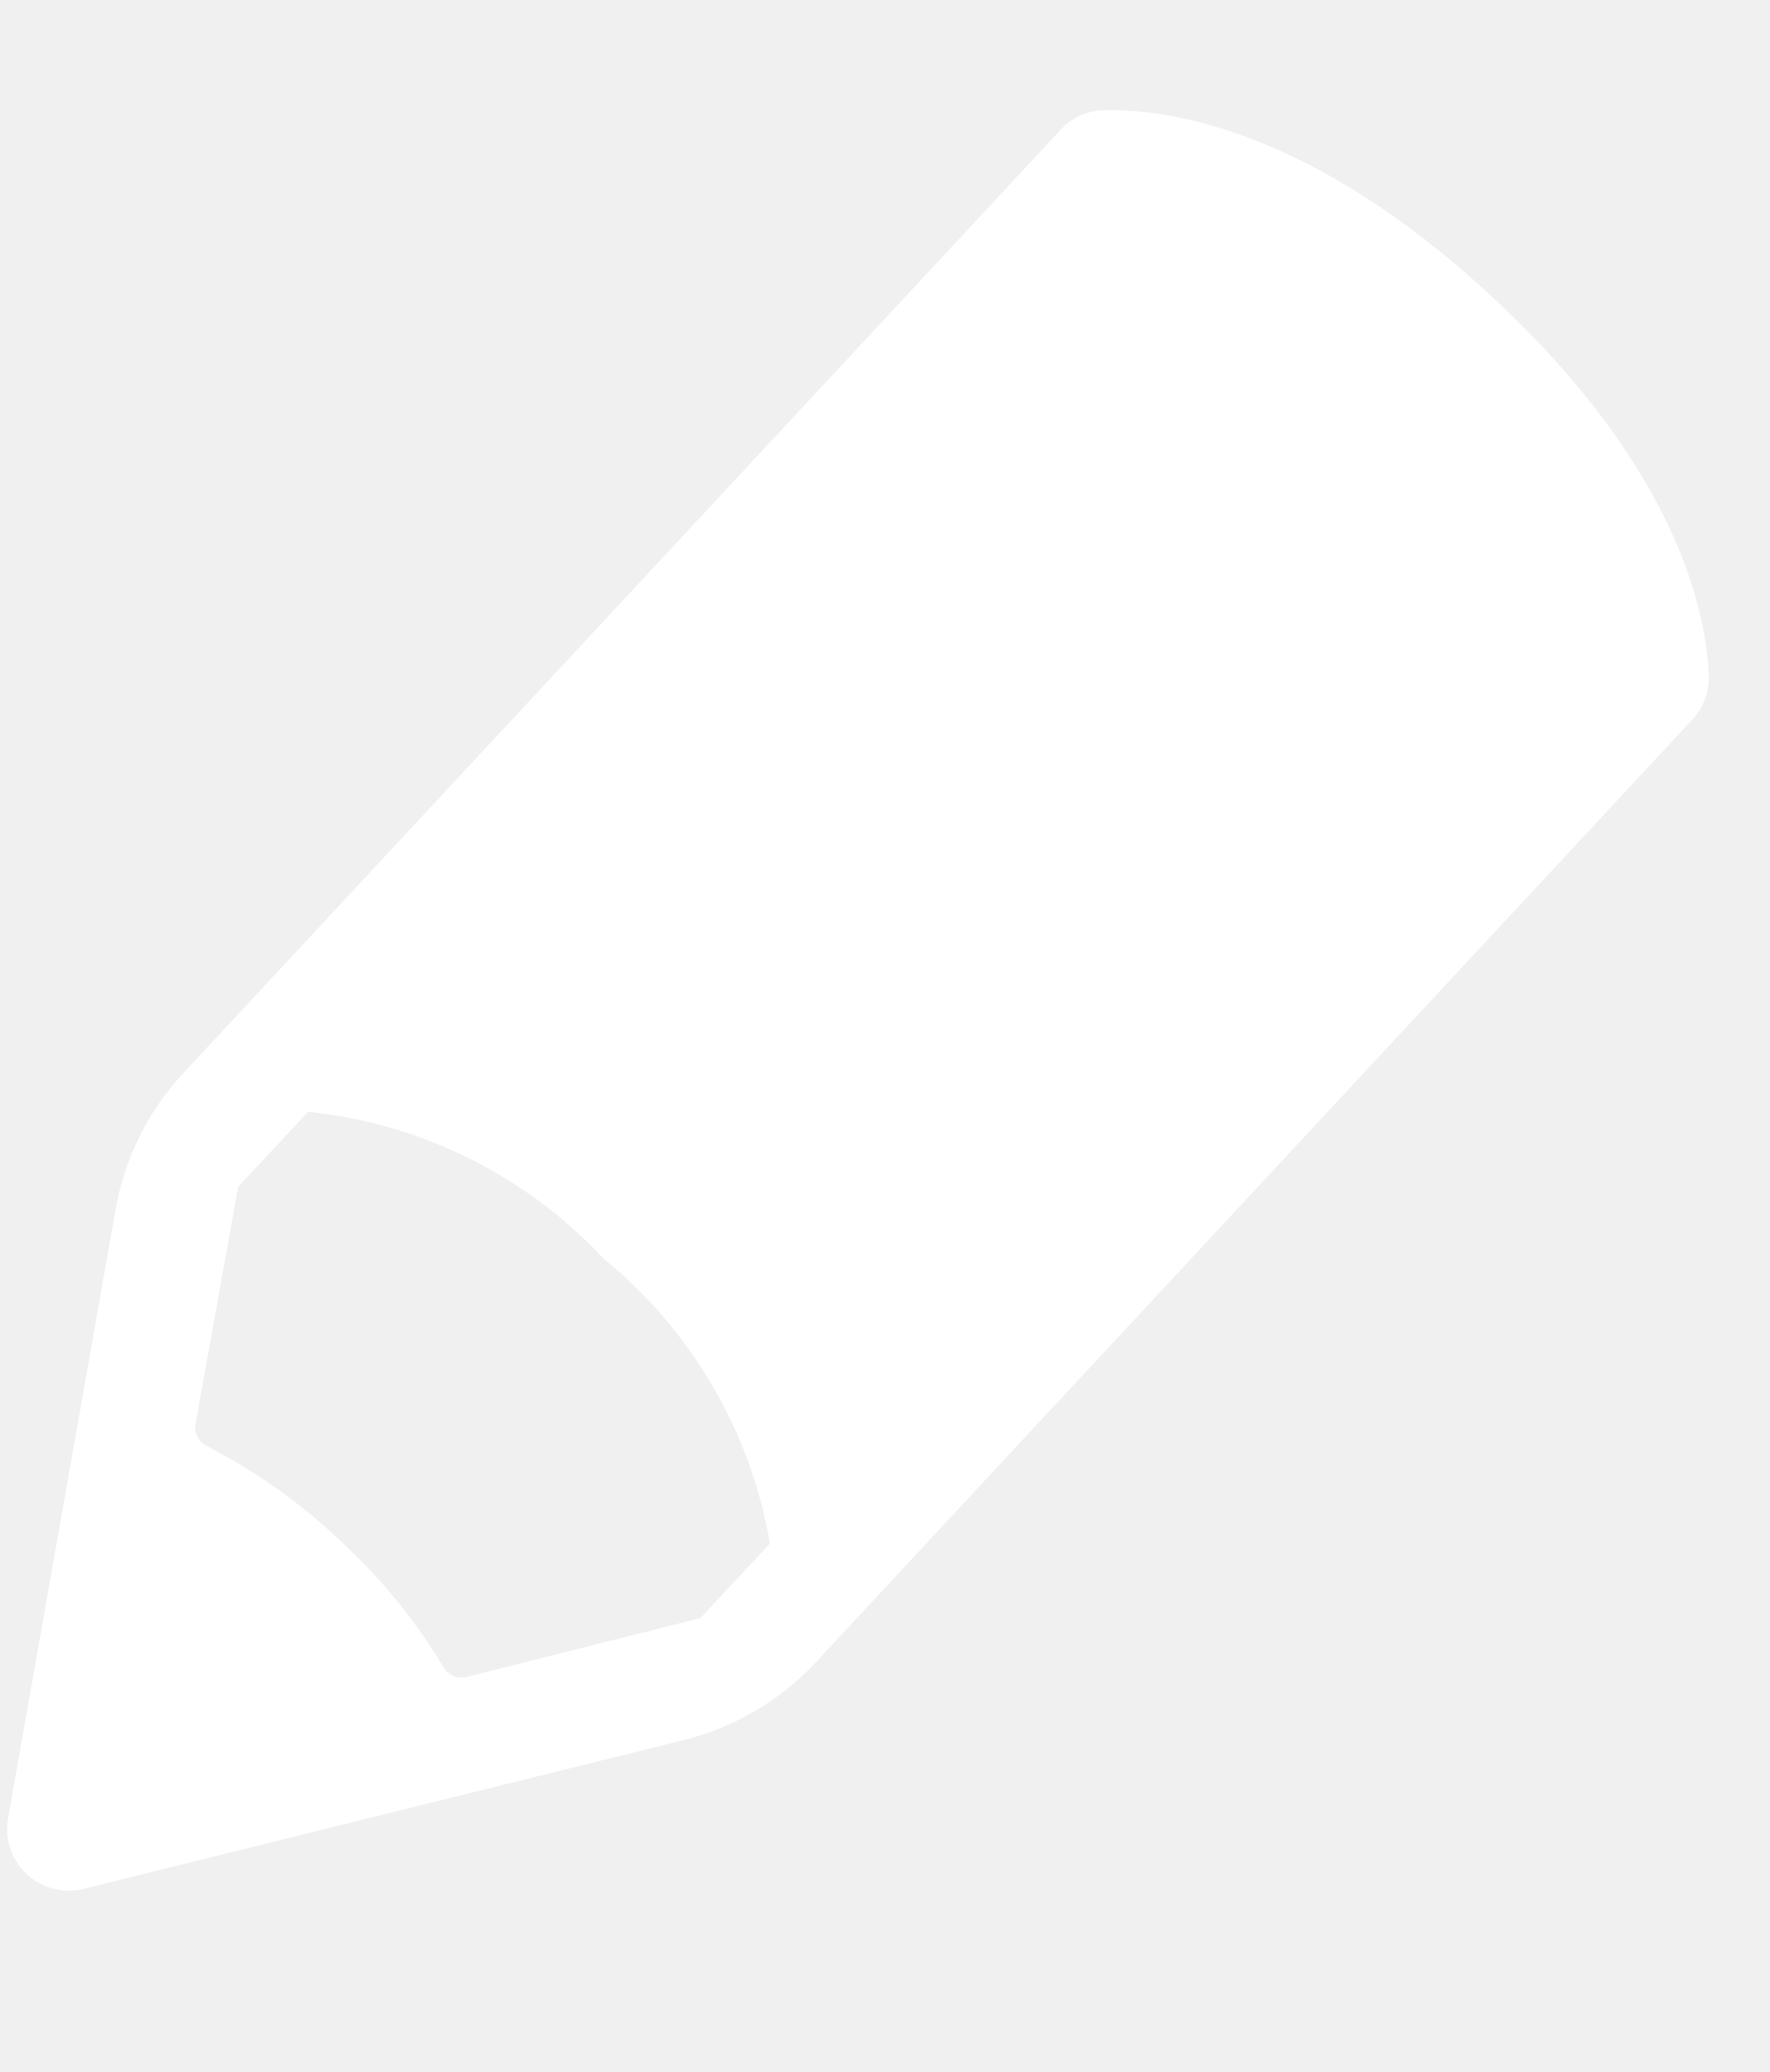
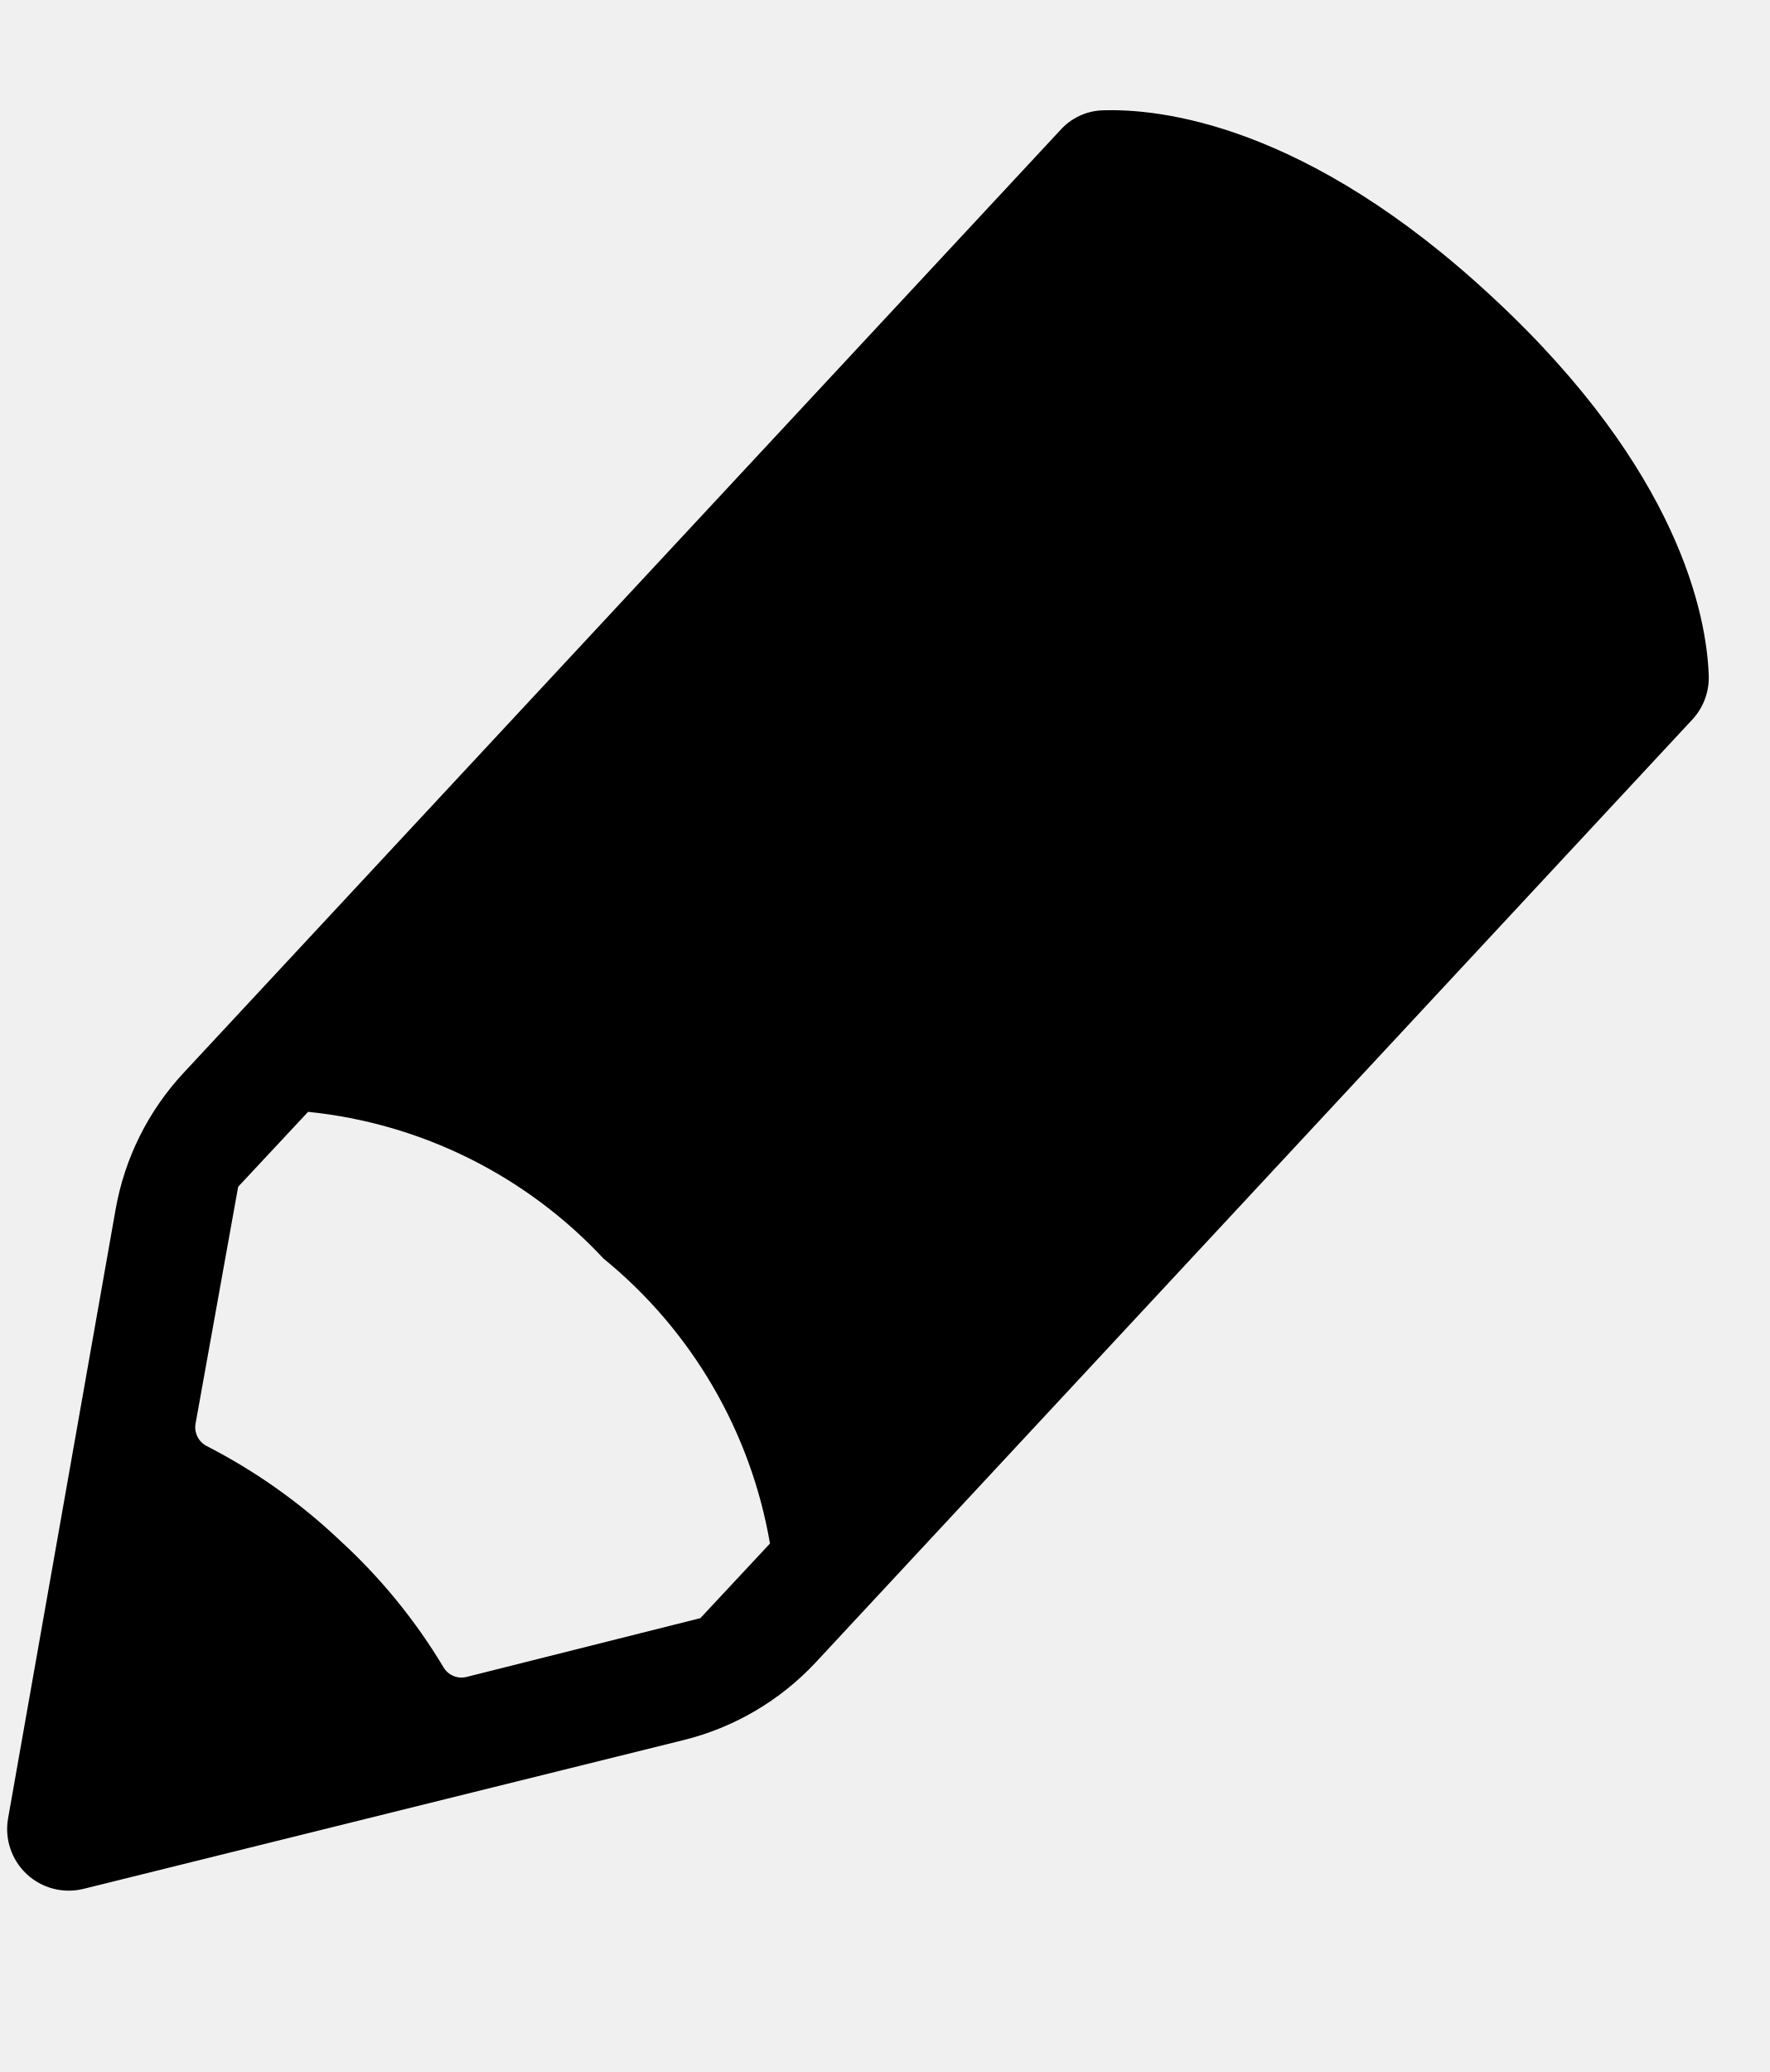
<svg xmlns="http://www.w3.org/2000/svg" width="18.871" height="22.097" viewBox="0 0 18.871 22.097">
  <defs>
-     <style>.a{fill:#fff;}</style>
+     <style>.a{fill:black;}</style>
  </defs>
  <path class="a" d="M18.469,3.7c-2.218-1.615-3.8-1.58-4.4-1.483a.632.632,0,0,0-.41.261L5.6,13.6a2.868,2.868,0,0,0-.541,1.531l-.347,6.587a.657.657,0,0,0,.89.648l6.157-2.354a2.87,2.87,0,0,0,1.3-.994L21.113,7.9a.657.657,0,0,0,.117-.5c-.1-.616-.57-2.111-2.761-3.7Zm-6.692,15-2.393.924a.223.223,0,0,1-.259-.072,6.041,6.041,0,0,0-1.259-1.206,6.122,6.122,0,0,0-1.534-.827.225.225,0,0,1-.148-.225l.143-2.561.643-.884a5,5,0,0,1,3.318,1.169,5.013,5.013,0,0,1,2.133,2.8l-.644.886Z" transform="translate(-1.944 -2.738) rotate(7)" />
</svg>
